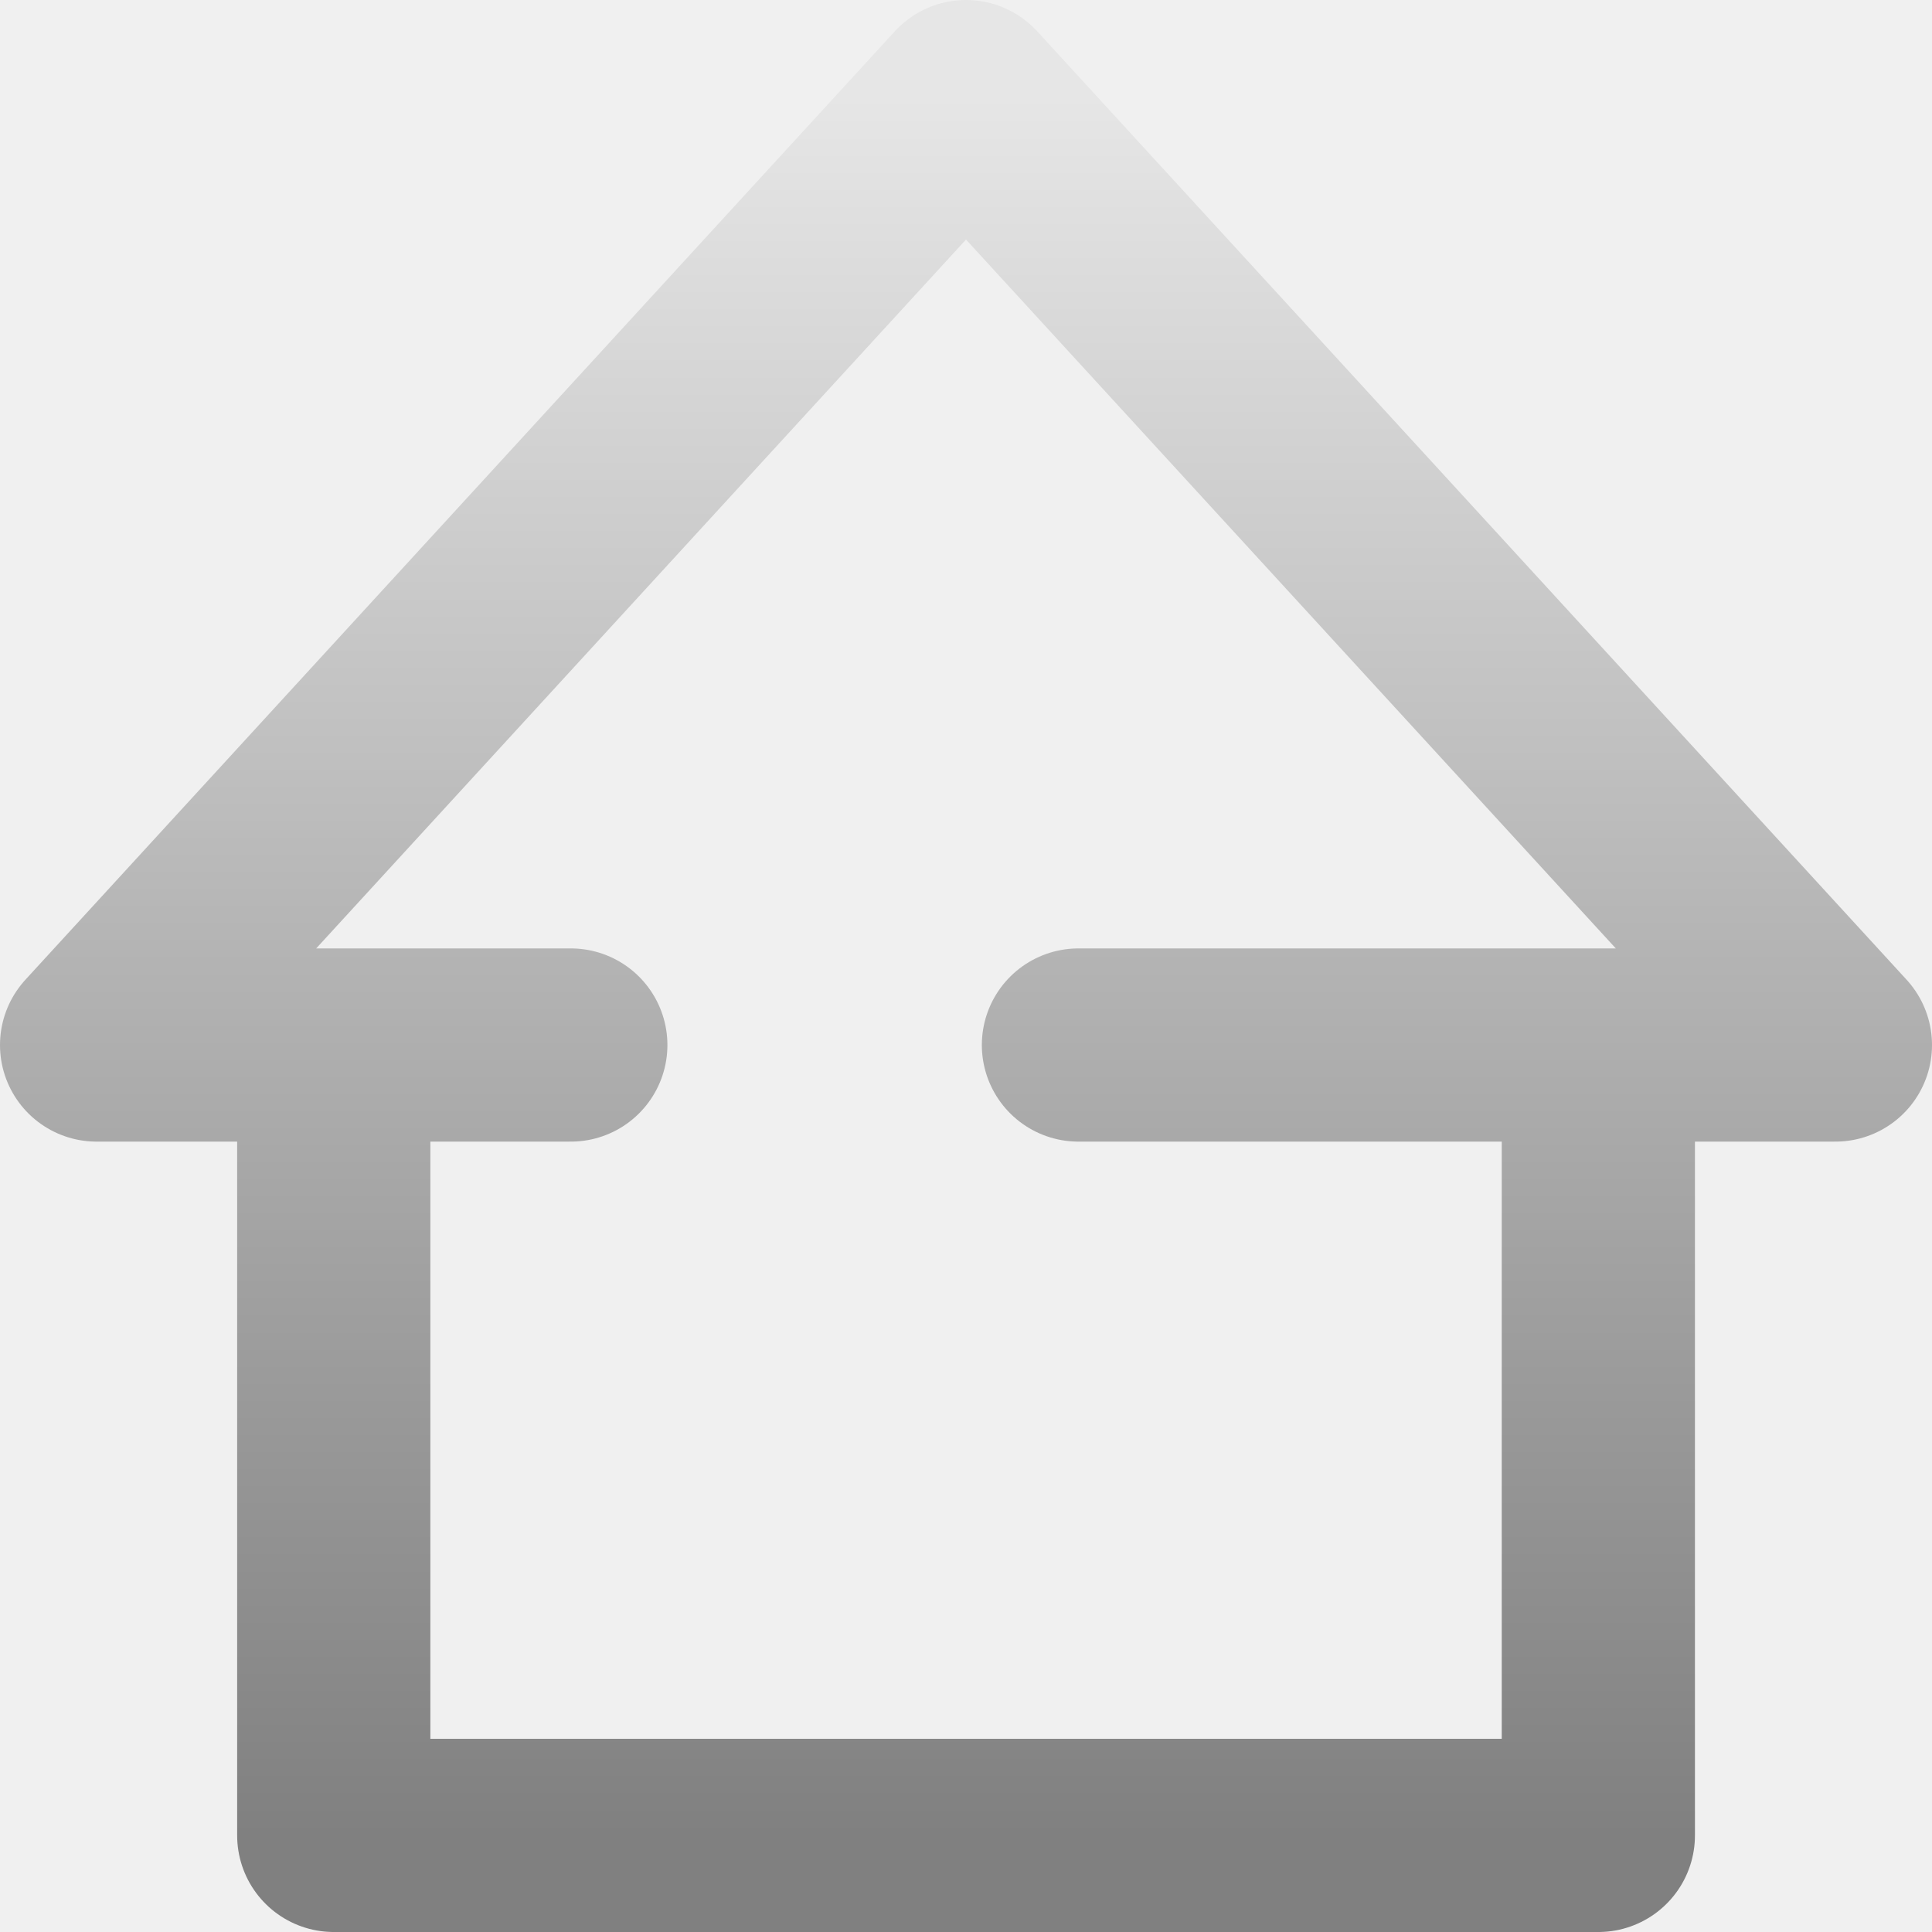
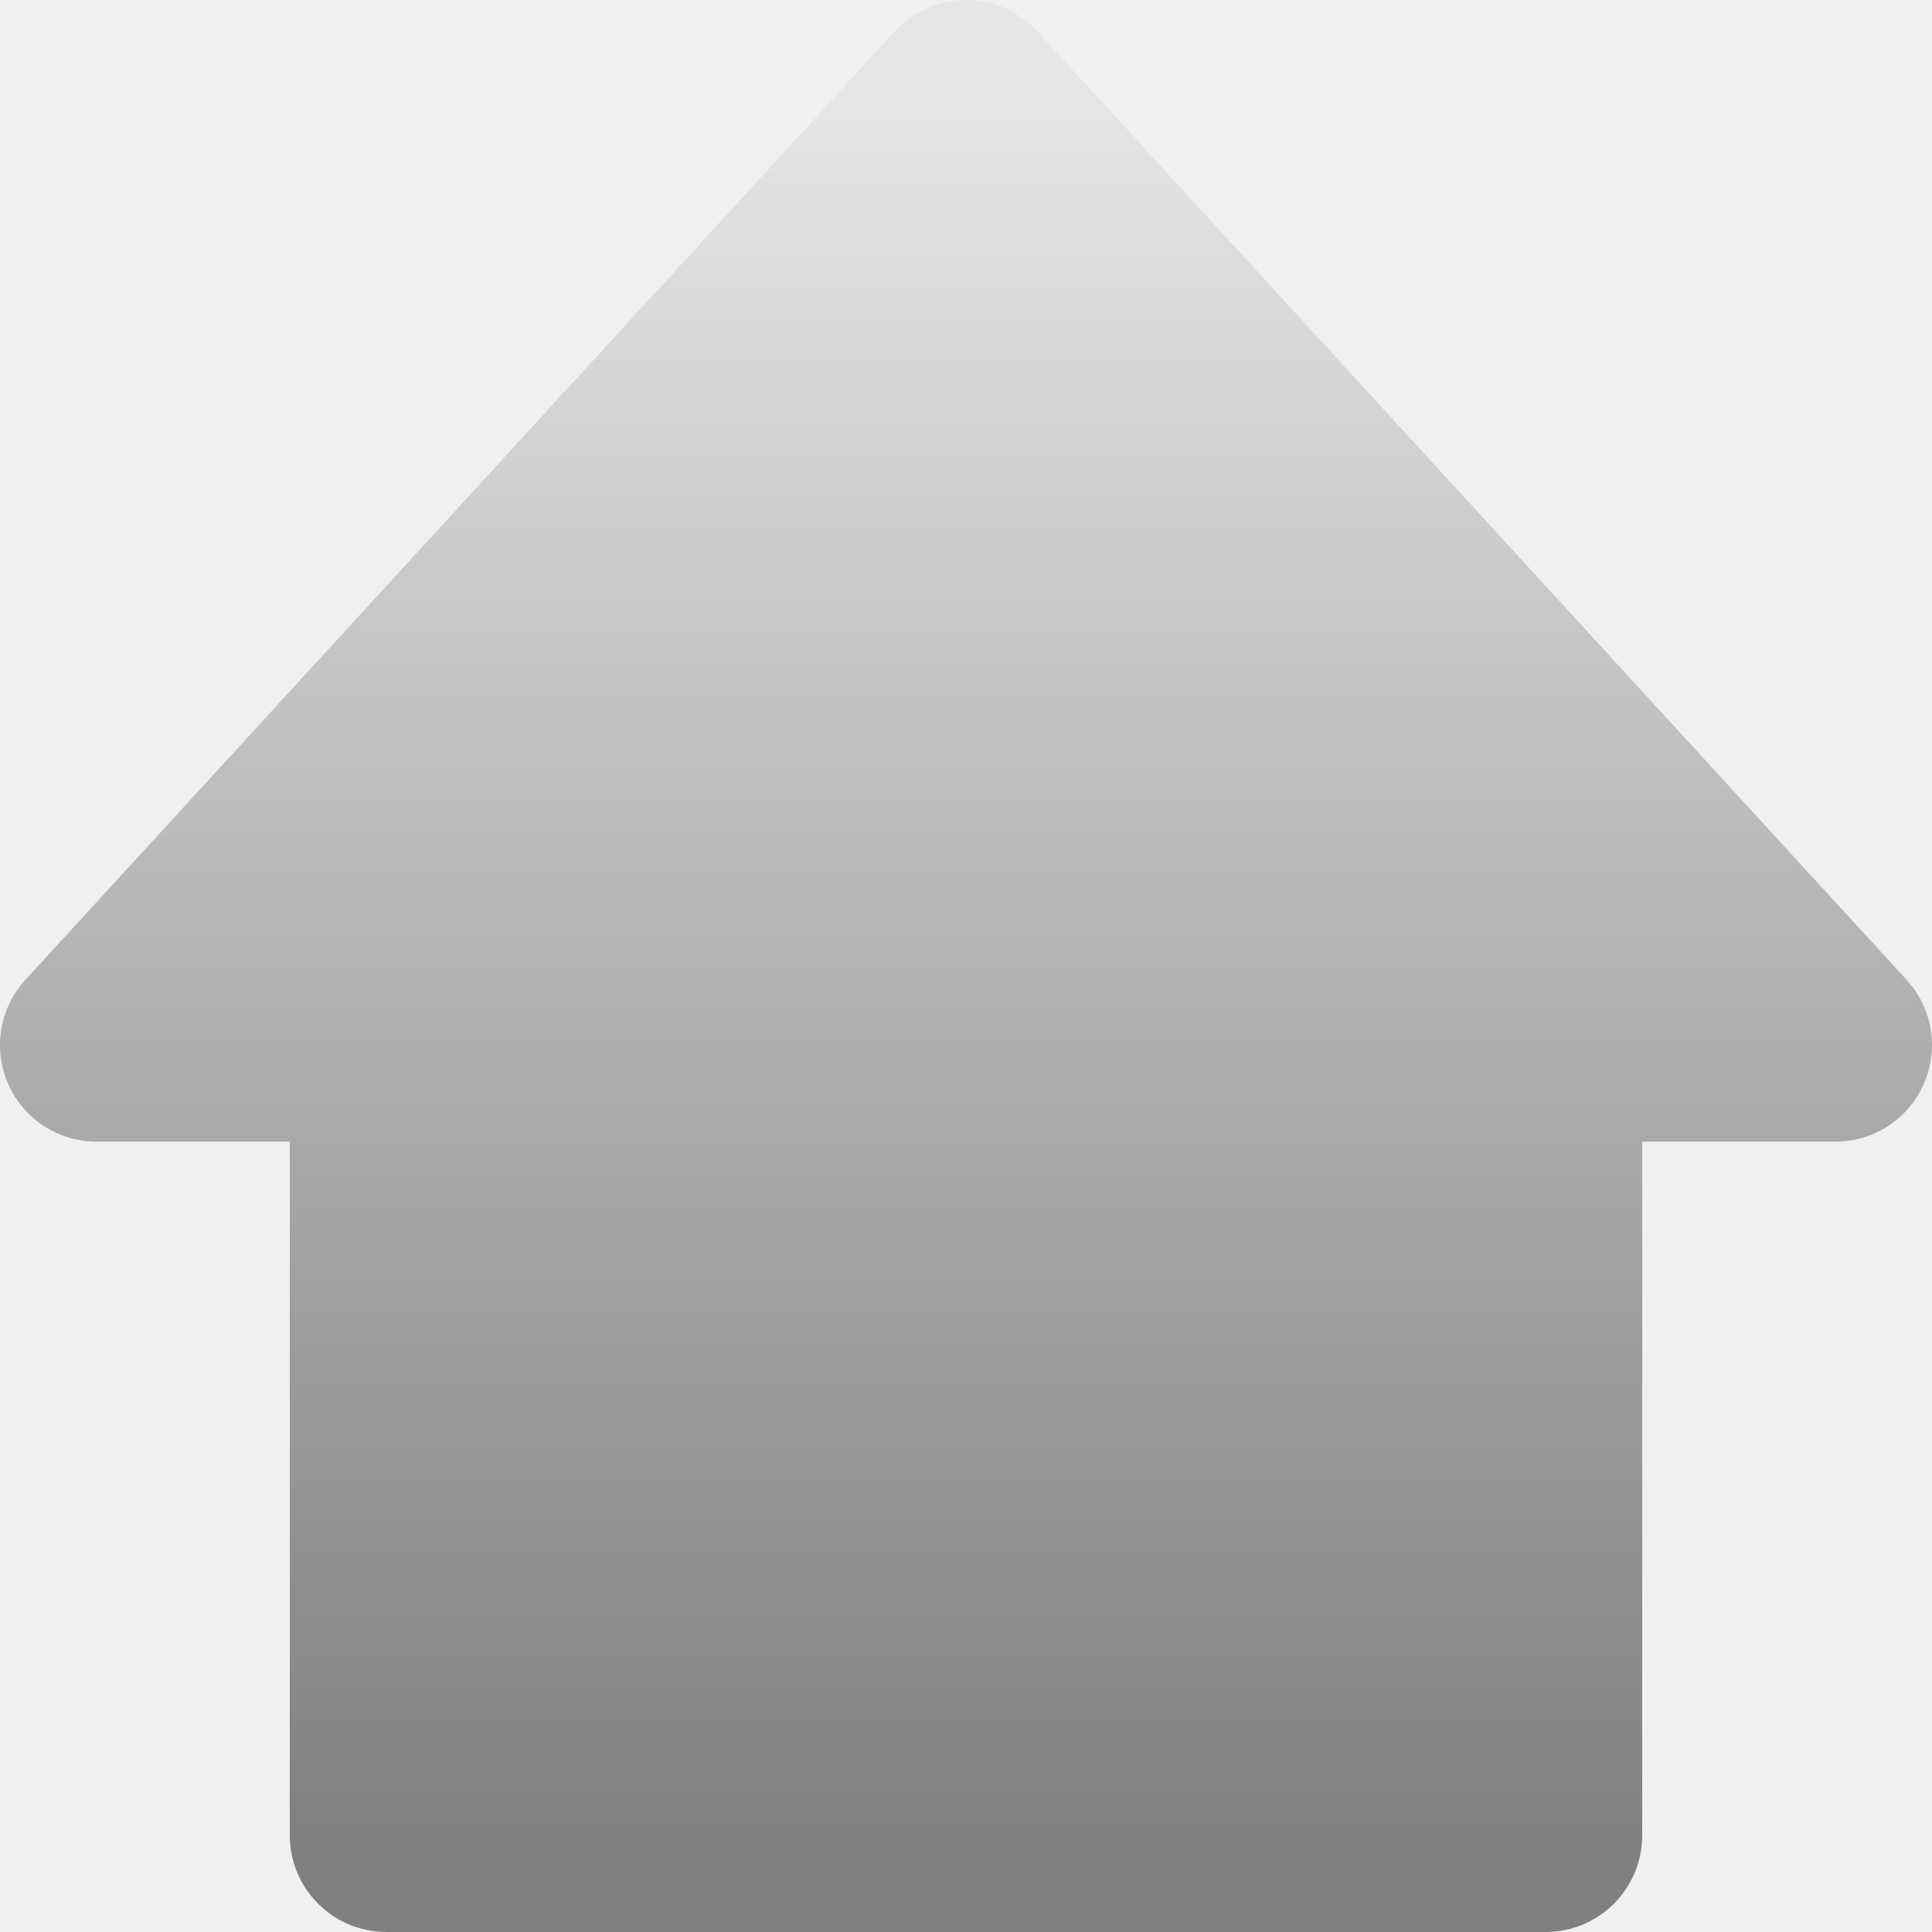
<svg xmlns="http://www.w3.org/2000/svg" width="20" height="20" viewBox="0 0 20 20" fill="none">
  <g clip-path="url(#clip0_2110_473)">
-     <path d="M16.546 10.818H19L10 1L1 10.818H3.455M16.546 10.818V19H3.455V10.818M16.546 10.818H11.164M3.455 10.818H5.909" stroke="url(#paint0_linear_2110_473)" stroke-width="2" stroke-miterlimit="10" stroke-linecap="round" stroke-linejoin="round" />
+     <path fill-rule="evenodd" clip-rule="evenodd" d="M10 0C10.28 0 10.548 0.118 10.737 0.324L19.737 10.143C20.005 10.435 20.075 10.858 19.915 11.221C19.756 11.584 19.397 11.818 19 11.818H17V19C17 19.552 16.552 20 16 20H4C3.448 20 3 19.552 3 19V11.818H1C0.603 11.818 0.244 11.584 0.085 11.221C-0.075 10.858 -0.005 10.435 0.263 10.143L9.263 0.324C9.452 0.118 9.72 0 10 0Z" fill="url(#paint0_linear_2110_473)" />
  </g>
  <defs>
    <linearGradient id="paint0_linear_2110_473" x1="10" y1="1" x2="10" y2="19" gradientUnits="userSpaceOnUse">
      <stop stop-color="#E6E6E6" />
      <stop offset="1" stop-color="#808080" />
    </linearGradient>
    <clipPath id="clip0_2110_473">
      <rect width="20" height="20" fill="white" />
    </clipPath>
  </defs>
</svg>
